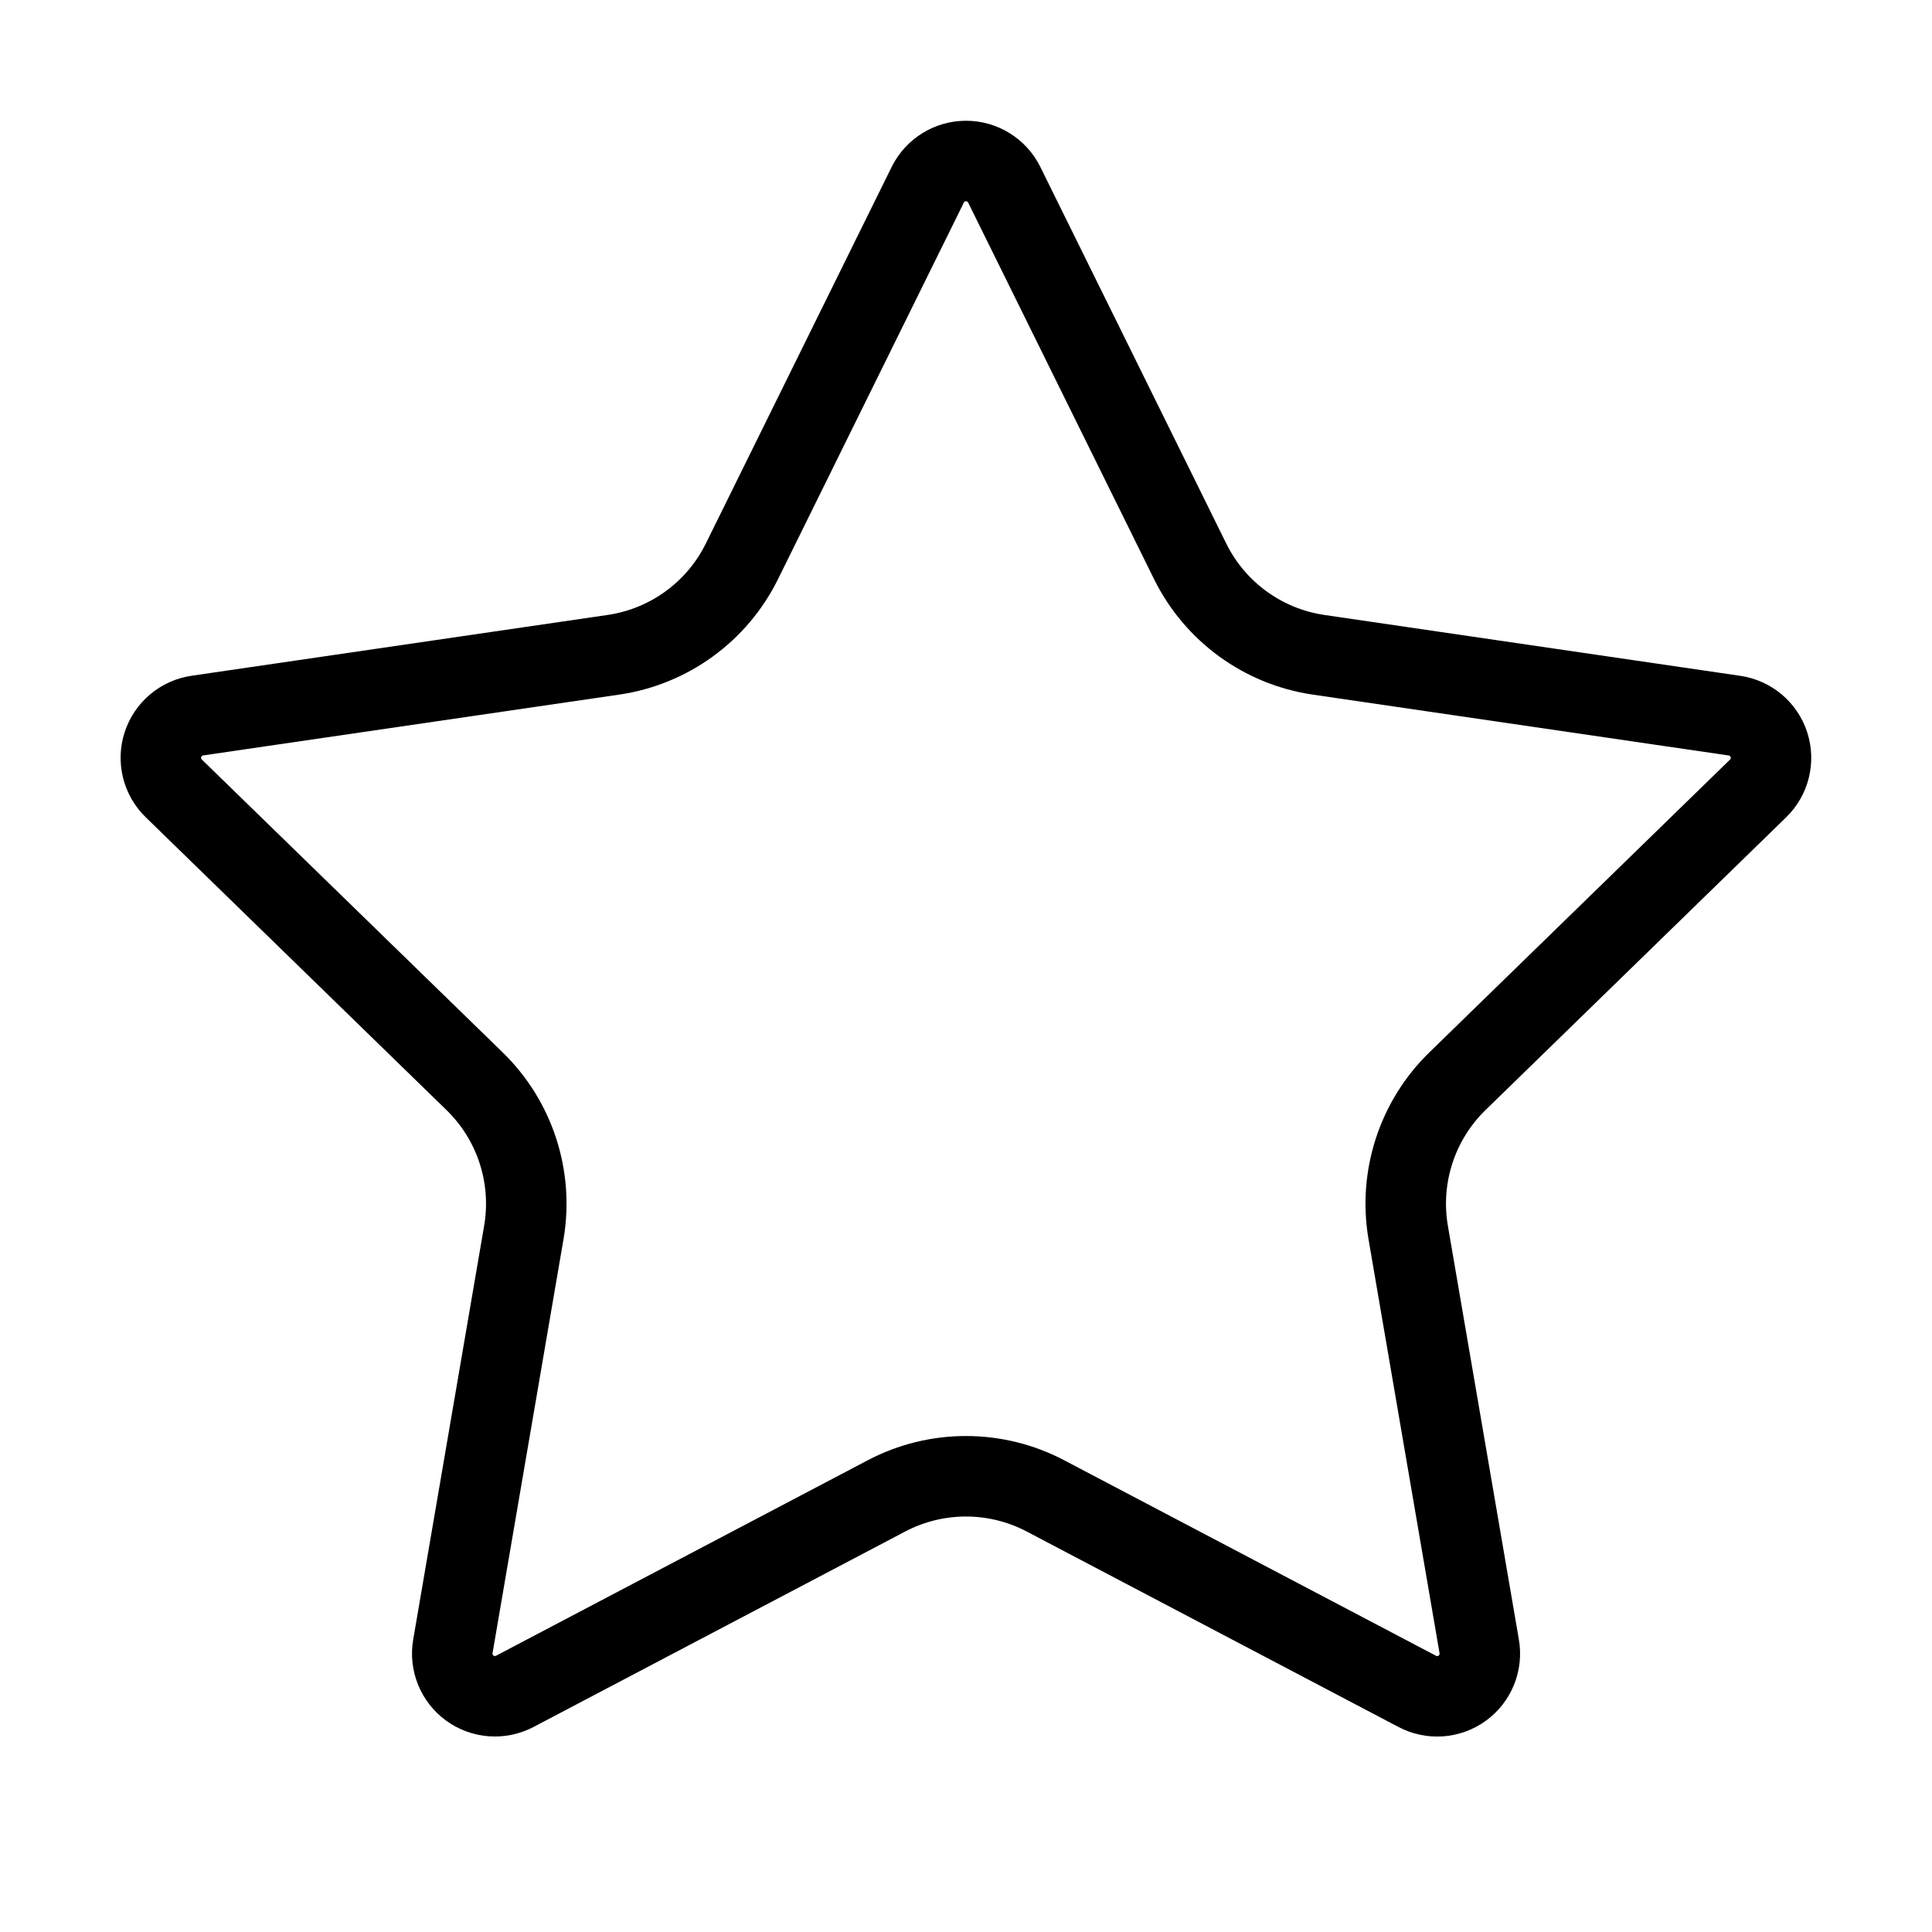
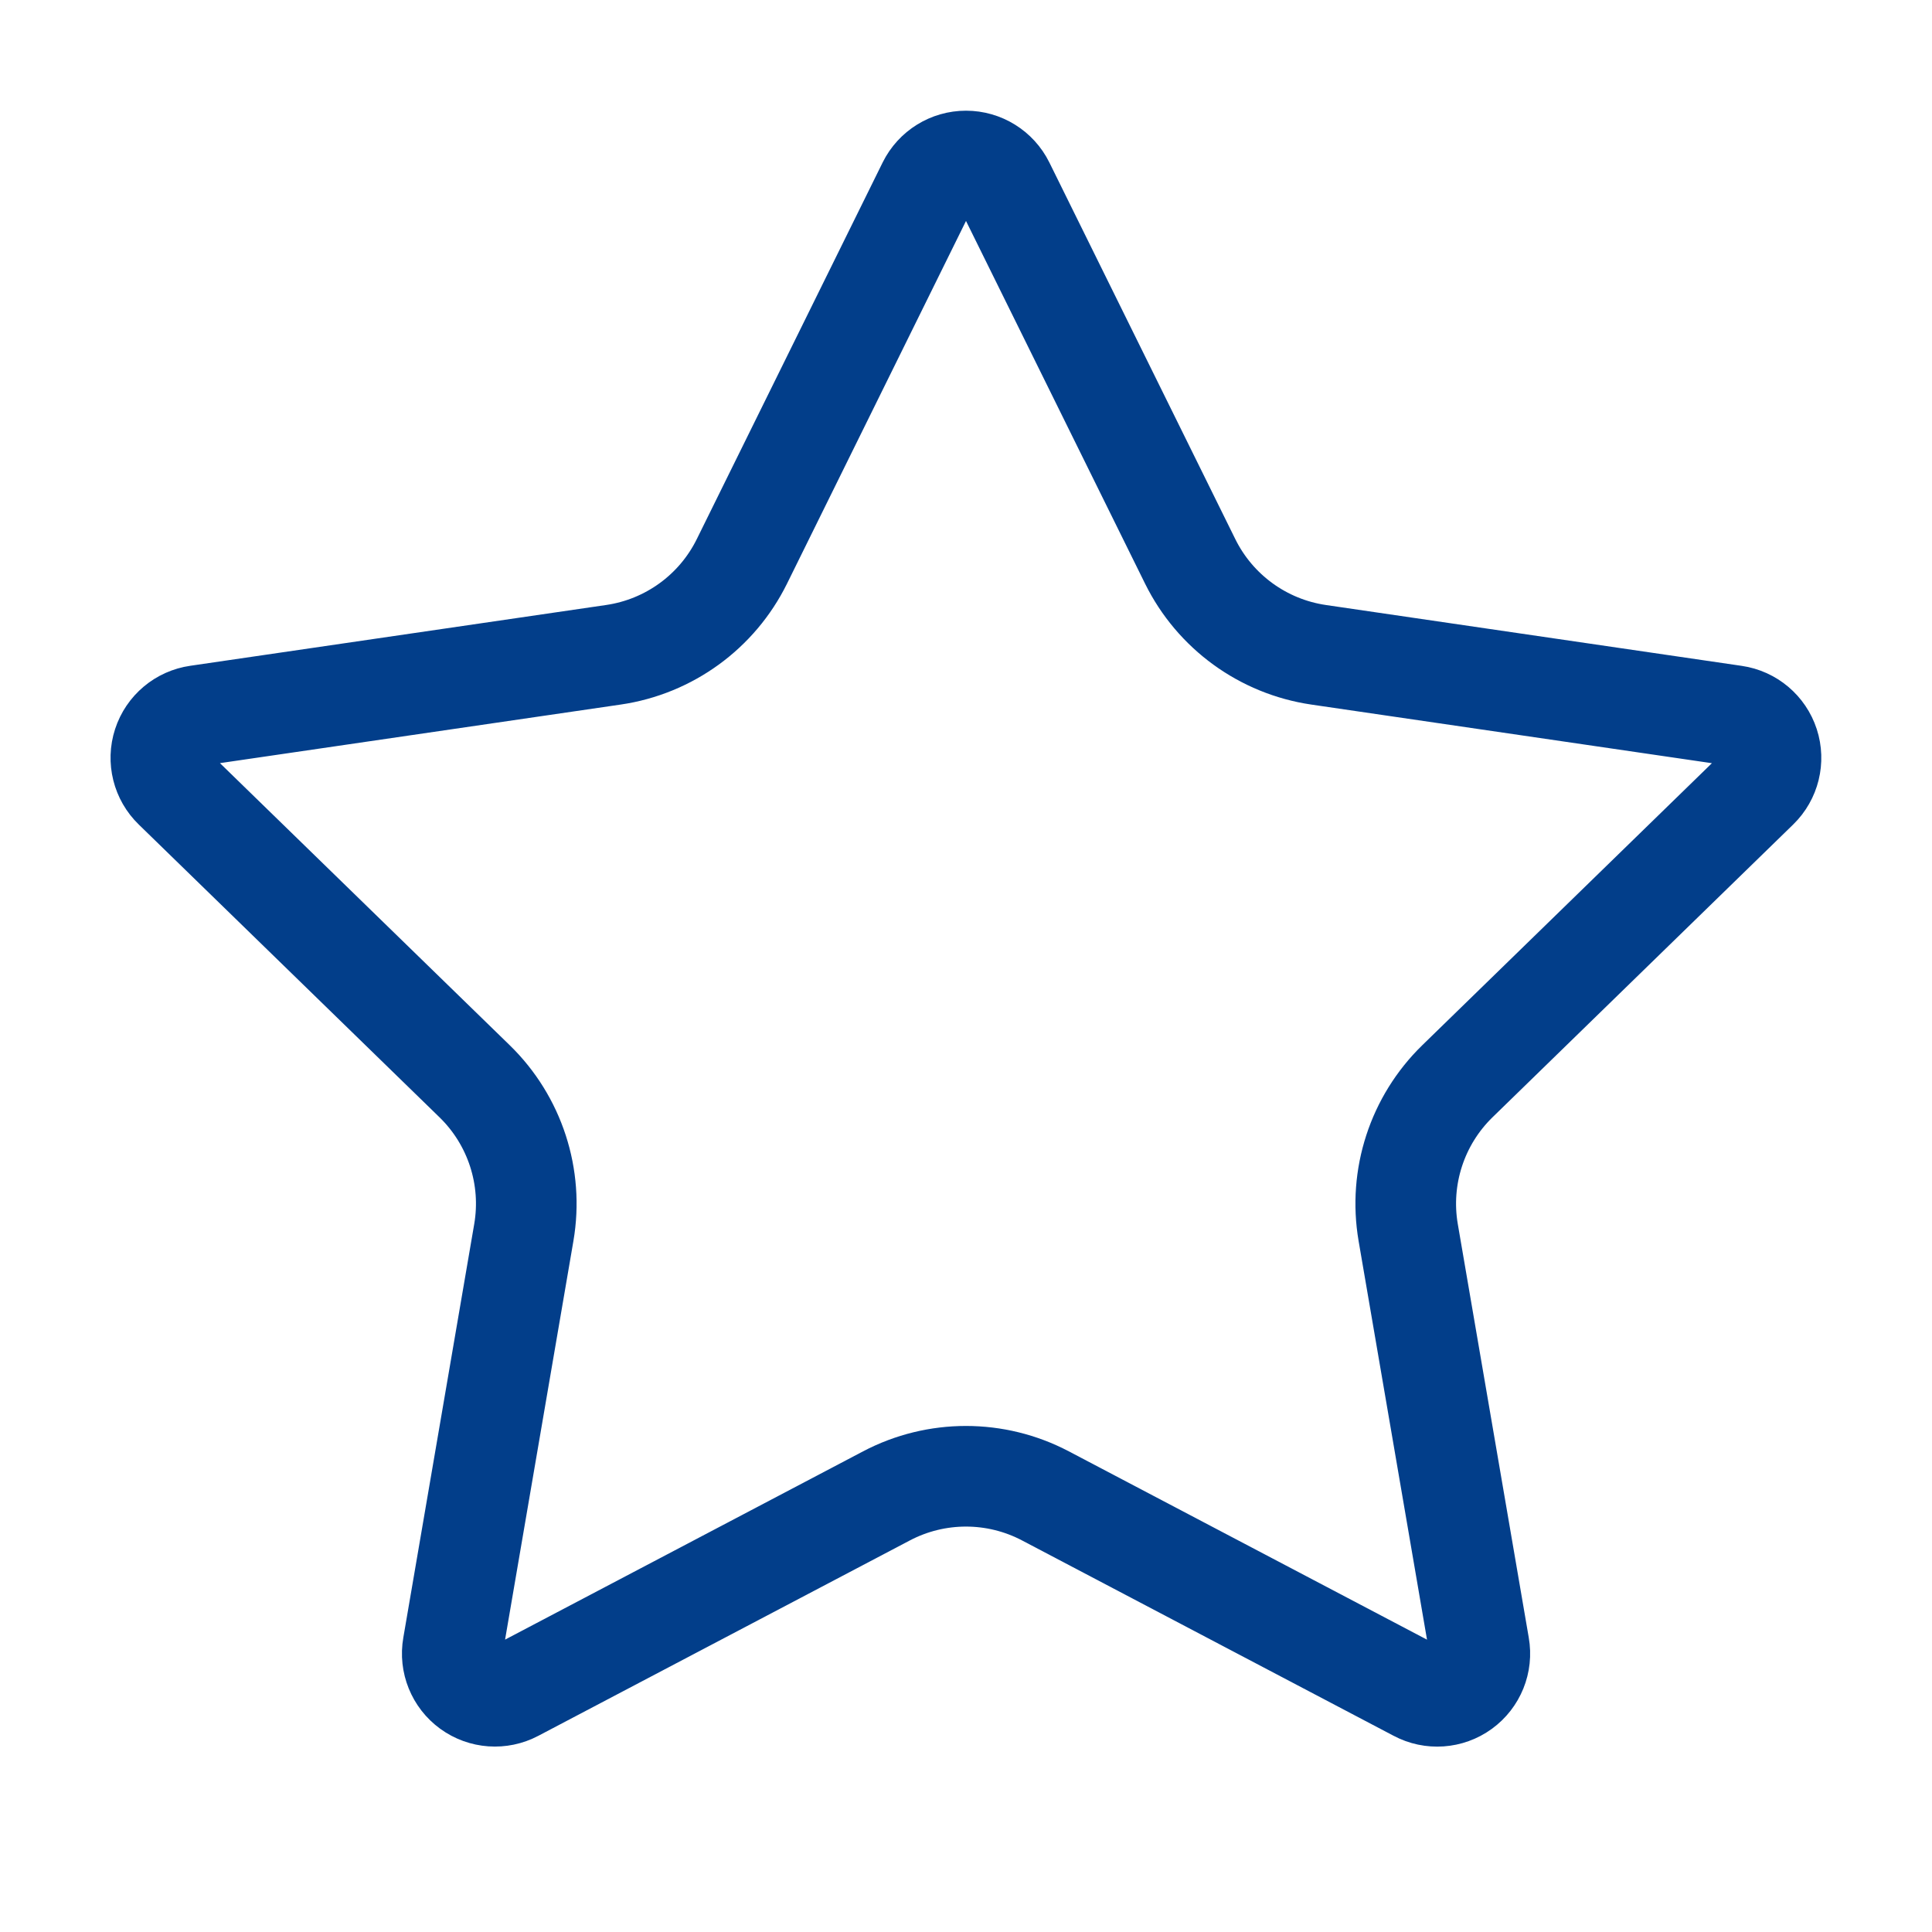
- <svg xmlns="http://www.w3.org/2000/svg" width="24" height="24" viewBox="0 0 24 24" fill="none" stroke="currentColor" stroke-width="1" stroke-linecap="round" stroke-linejoin="round" class="lucide lucide-star-icon lucide-star">
+ <svg xmlns="http://www.w3.org/2000/svg" width="100" height="100" viewBox="0 0 24 24" fill="none" stroke="#023e8a" stroke-width="1.25" stroke-linecap="round" stroke-linejoin="round" class="lucide lucide-star-icon lucide-star">
  <path d="M11.525 2.295a.53.53 0 0 1 .95 0l2.31 4.679a2.123 2.123 0 0 0 1.595 1.16l5.166.756a.53.53 0 0 1 .294.904l-3.736 3.638a2.123 2.123 0 0 0-.611 1.878l.882 5.14a.53.53 0 0 1-.771.56l-4.618-2.428a2.122 2.122 0 0 0-1.973 0L6.396 21.01a.53.53 0 0 1-.77-.56l.881-5.139a2.122 2.122 0 0 0-.611-1.879L2.16 9.795a.53.53 0 0 1 .294-.906l5.165-.755a2.122 2.122 0 0 0 1.597-1.16z" />
</svg>
